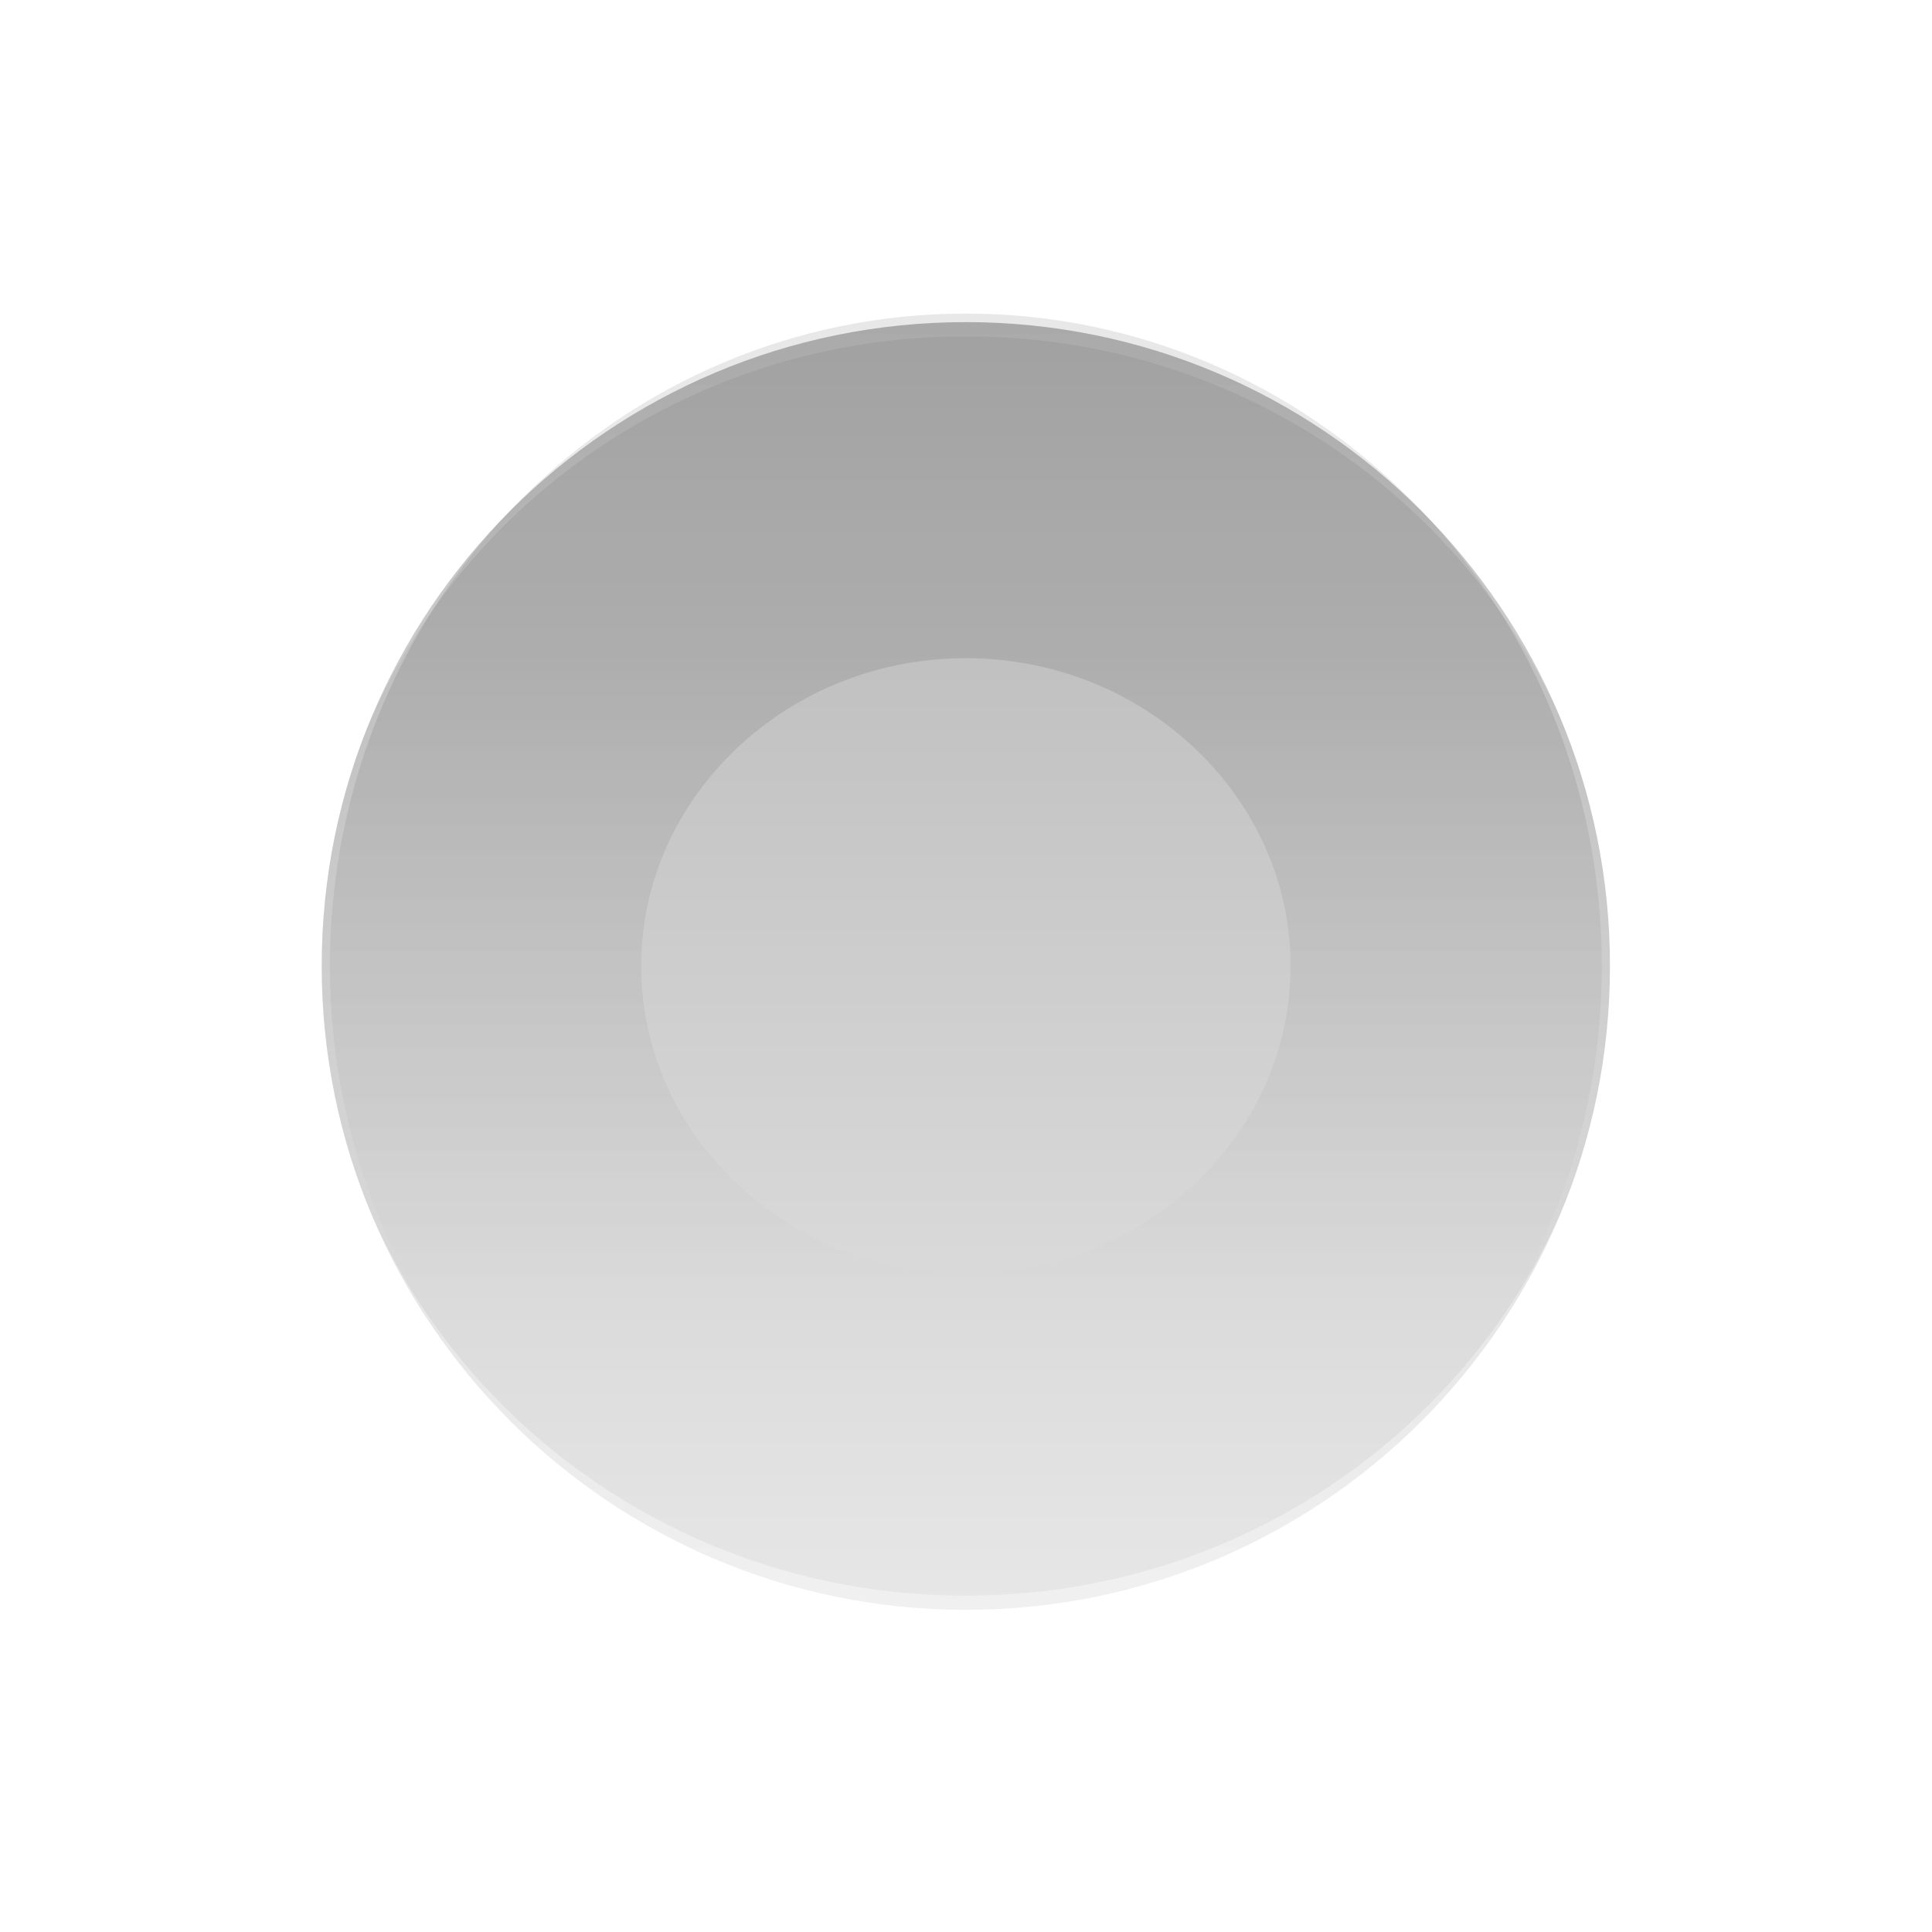
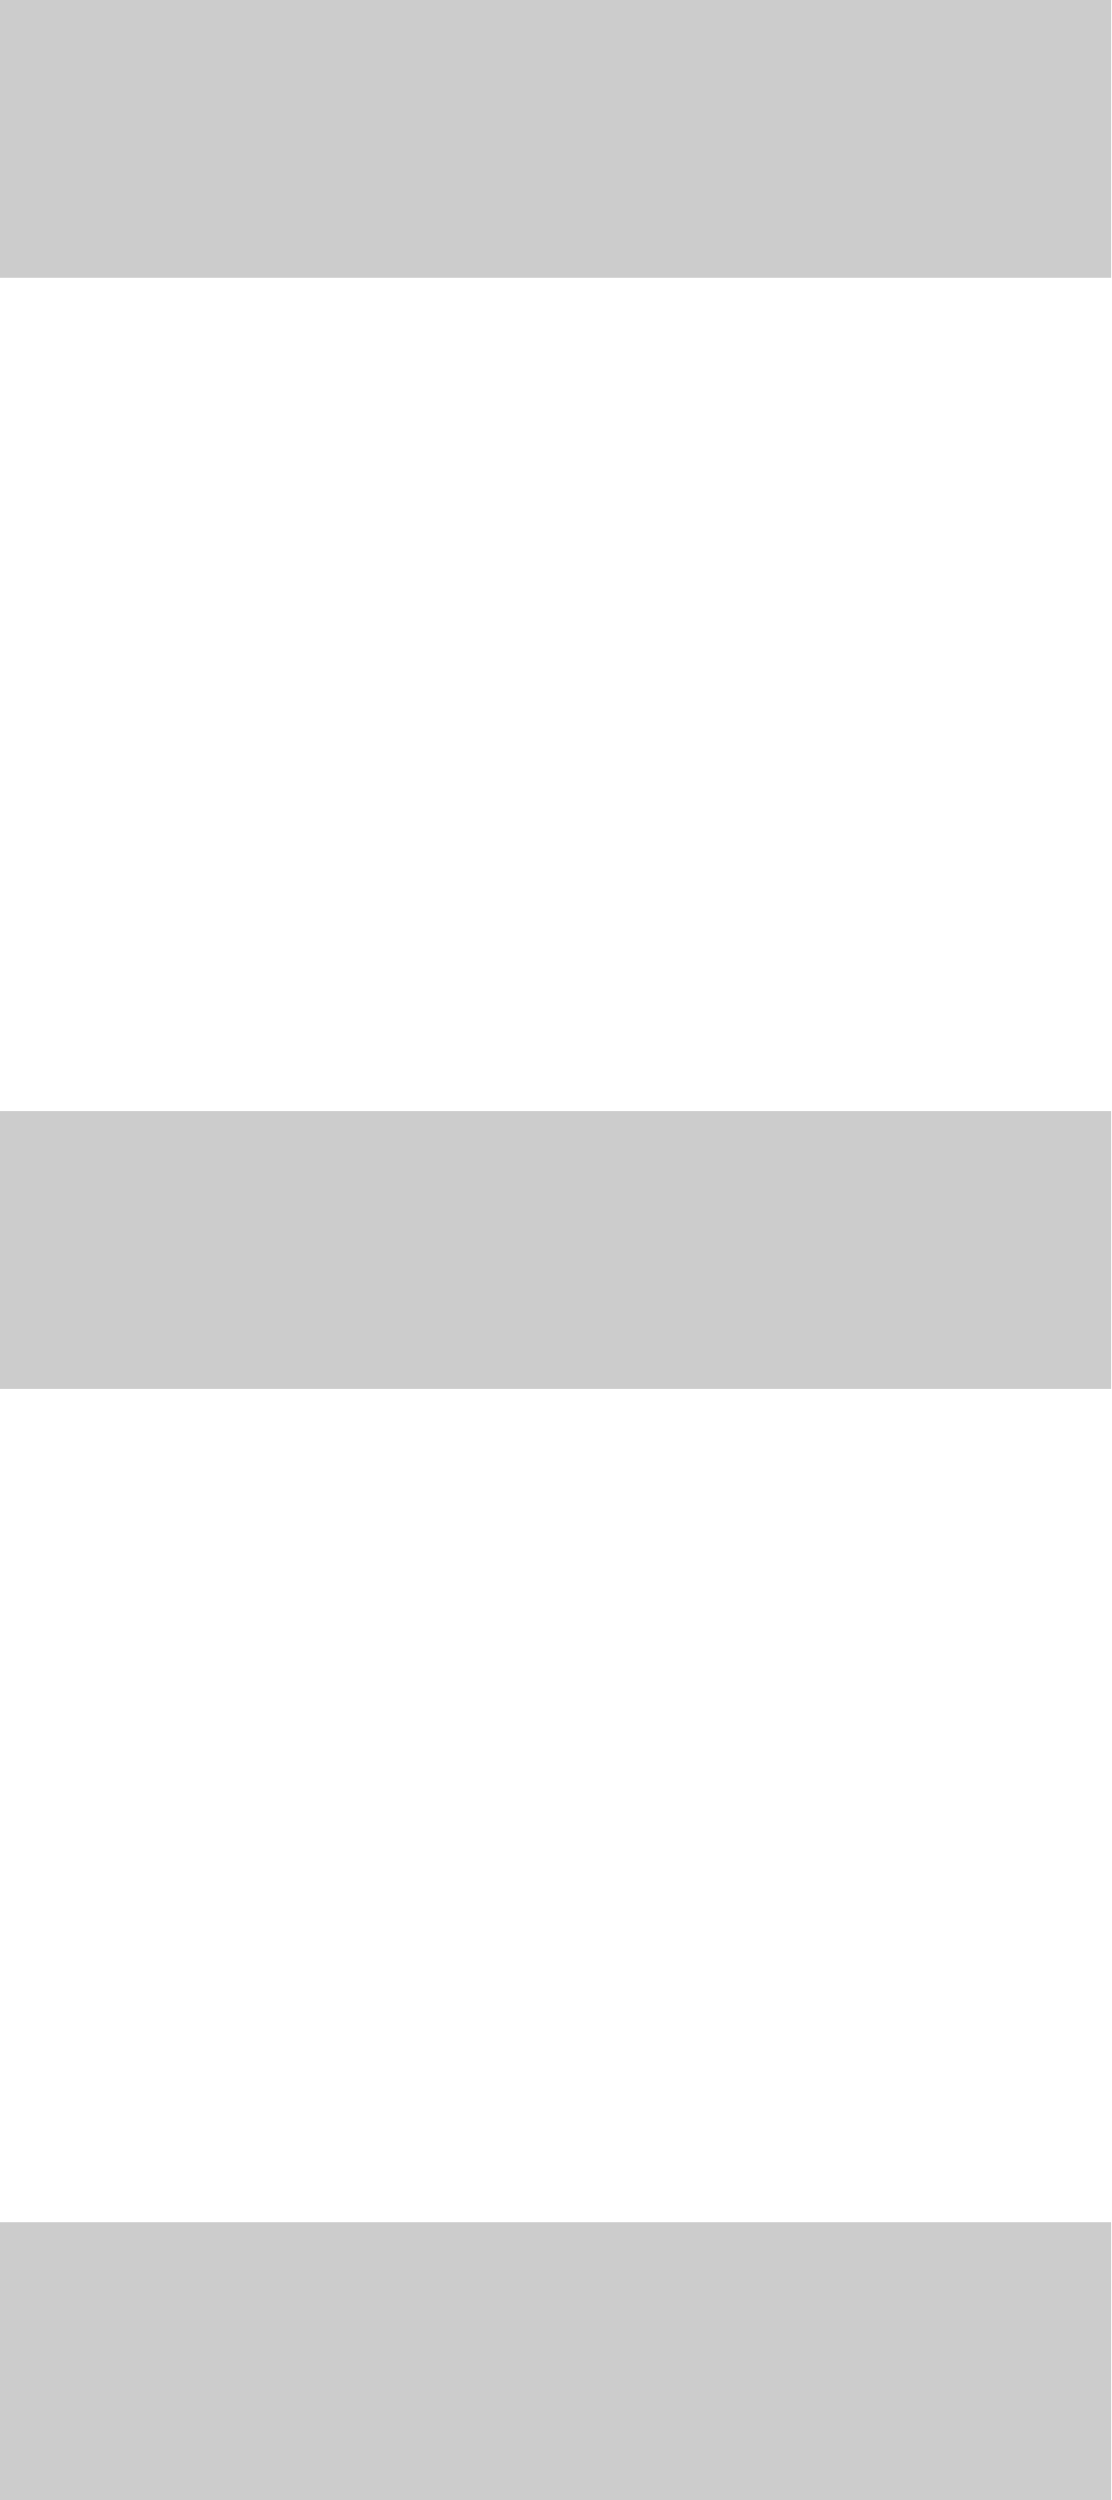
- <svg xmlns="http://www.w3.org/2000/svg" xmlns:xlink="http://www.w3.org/1999/xlink" width="6" height="6" id="svg2" version="1.1">
-   <defs id="defs4">
-     <linearGradient id="linearGradient4929-3-4">
-       <stop style="stop-color:#ffffff;stop-opacity:1;" offset="0" id="stop4931-8-9" />
-       <stop style="stop-color:#ffffff;stop-opacity:0;" offset="1" id="stop4933-2-0" />
-     </linearGradient>
-     <linearGradient id="linearGradient5239-4">
-       <stop style="stop-color:#000000;stop-opacity:1;" offset="0" id="stop5241-4" />
-       <stop style="stop-color:#000000;stop-opacity:0;" offset="1" id="stop5243-3" />
-     </linearGradient>
-     <linearGradient id="linearGradient5951-9-5">
-       <stop style="stop-color:#000000;stop-opacity:1;" offset="0" id="stop5953-5-1" />
-       <stop style="stop-color:#000000;stop-opacity:0.314;" offset="1" id="stop5955-0-3" />
-     </linearGradient>
-     <linearGradient xlink:href="#linearGradient5951-9-5" id="linearGradient3994" gradientUnits="userSpaceOnUse" x1="429.793" y1="308.313" x2="429.793" y2="312.049" />
-     <linearGradient xlink:href="#linearGradient5239-4" id="linearGradient3996" gradientUnits="userSpaceOnUse" x1="429.454" y1="308.984" x2="429.454" y2="311.448" />
-     <linearGradient xlink:href="#linearGradient4929-3-4" id="linearGradient3998" gradientUnits="userSpaceOnUse" x1="429.454" y1="307.592" x2="429.454" y2="312.557" />
-   </defs>
-   <g transform="translate(103,-488.2995)" id="layer1">
-     <path style="opacity:0.3;color:#000000;fill:url(#linearGradient3994);fill-opacity:1;fill-rule:evenodd;stroke:none;stroke-width:1px;marker:none;visibility:visible;display:inline;overflow:visible;enable-background:accumulate" id="path5949-5" d="m 431.861,310.181 c 0,1.032 -0.926,1.868 -2.069,1.868 -1.142,0 -2.069,-0.837 -2.069,-1.868 0,-1.032 0.926,-1.868 2.069,-1.868 1.142,0 2.069,0.837 2.069,1.868 z" transform="matrix(0.9668581,0,0,1.07045,-515.5484,159.2662)" />
-     <path style="opacity:0.1;color:#000000;fill:none;stroke:url(#linearGradient3996);stroke-width:1.341px;stroke-opacity:1;marker:none;visibility:visible;display:inline;overflow:visible;enable-background:accumulate" id="path5949-7-1" d="m 431.861,310.181 c 0,1.032 -0.926,1.868 -2.069,1.868 -1.142,0 -2.069,-0.837 -2.069,-1.868 0,-1.032 0.926,-1.868 2.069,-1.868 1.142,0 2.069,0.837 2.069,1.868 z" transform="matrix(0.7209531,0,0,0.7981982,-409.8603,243.7136)" />
-     <path style="opacity:0.5;color:#000000;fill:none;stroke:url(#linearGradient3998);stroke-width:0.803px;stroke-opacity:1;marker:none;visibility:visible;display:inline;overflow:visible;enable-background:accumulate" id="path5949-7-4-0" d="m 431.861,310.181 c 0,1.032 -0.926,1.868 -2.069,1.868 -1.142,0 -2.069,-0.837 -2.069,-1.868 0,-1.032 0.926,-1.868 2.069,-1.868 1.142,0 2.069,0.837 2.069,1.868 z" transform="matrix(1.204382,0,0,-1.333423,-617.6345,904.902)" />
+ <svg xmlns="http://www.w3.org/2000/svg" viewBox="0 0 4 9">
+   <g style="color:#000" transform="translate(0 -1043.362)">
+     <rect width="1" x="1051.362" y="-4" height="4" style="opacity:.2" transform="rotate(90)" />
+     <rect width="1" x="1047.362" y="-4" height="4" style="opacity:.2" transform="rotate(90)" />
+     <rect width="1" x="1043.362" y="-4" height="4" style="opacity:.2" transform="rotate(90)" />
  </g>
</svg>
